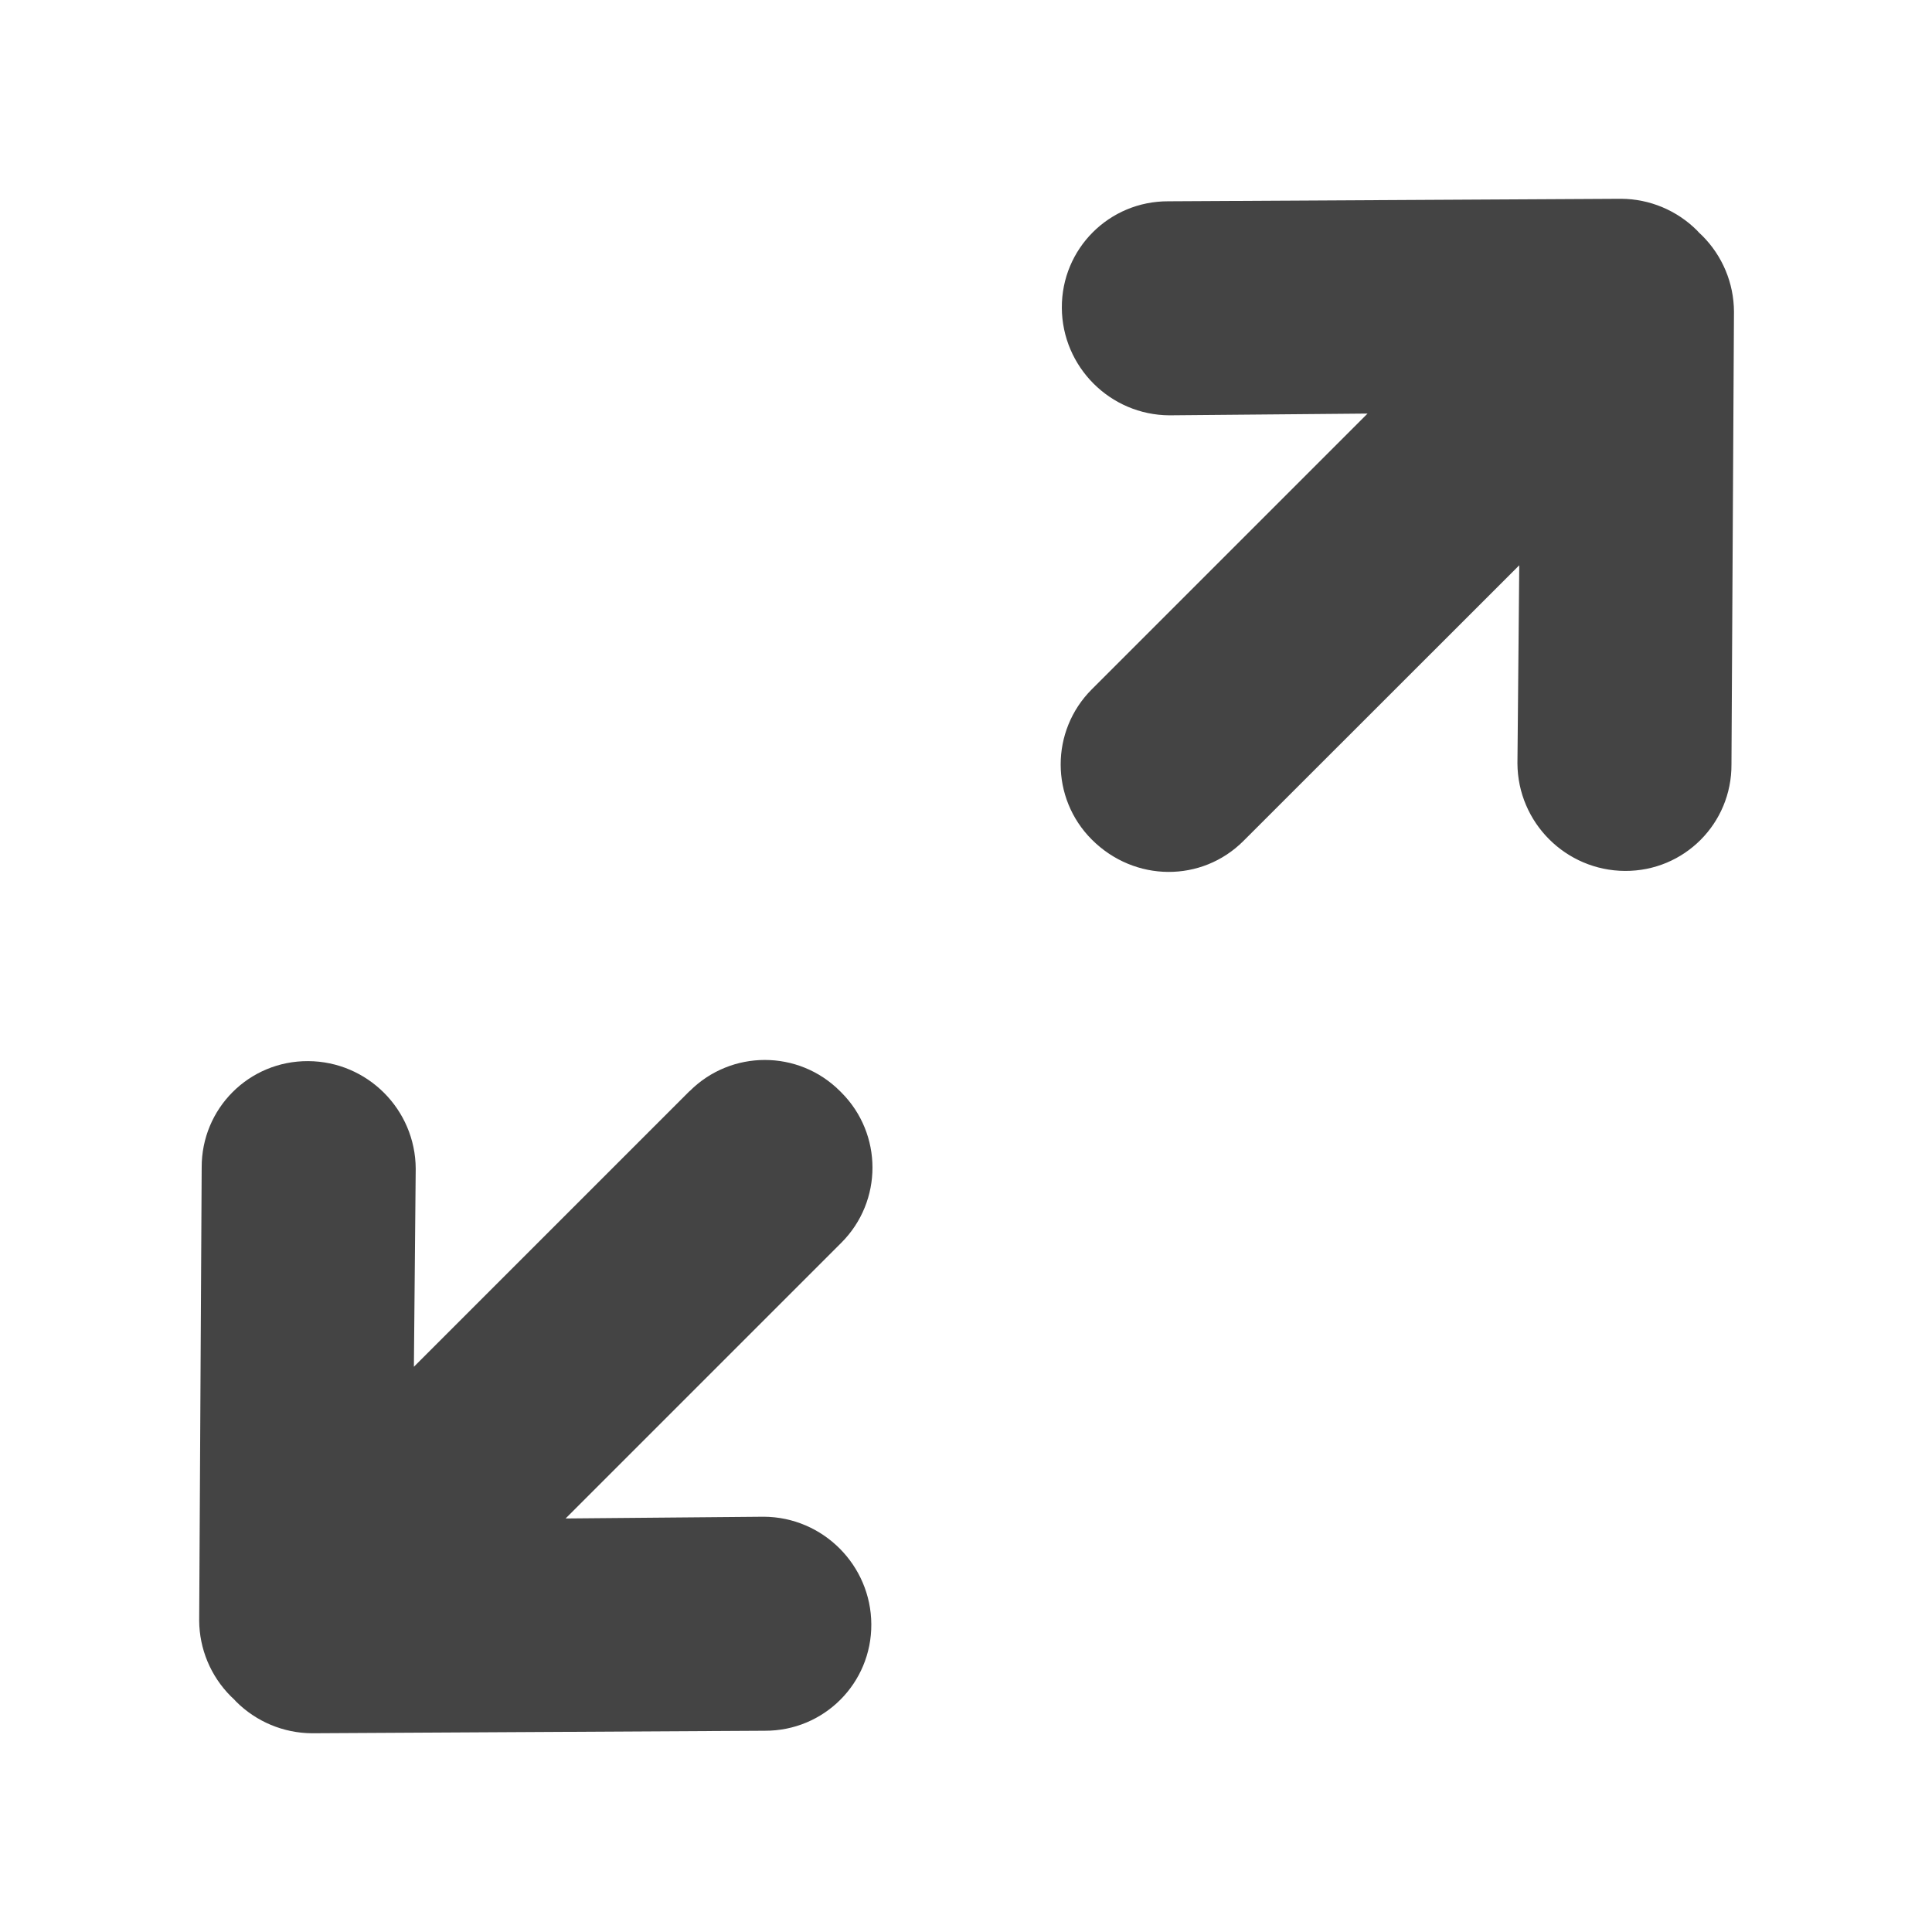
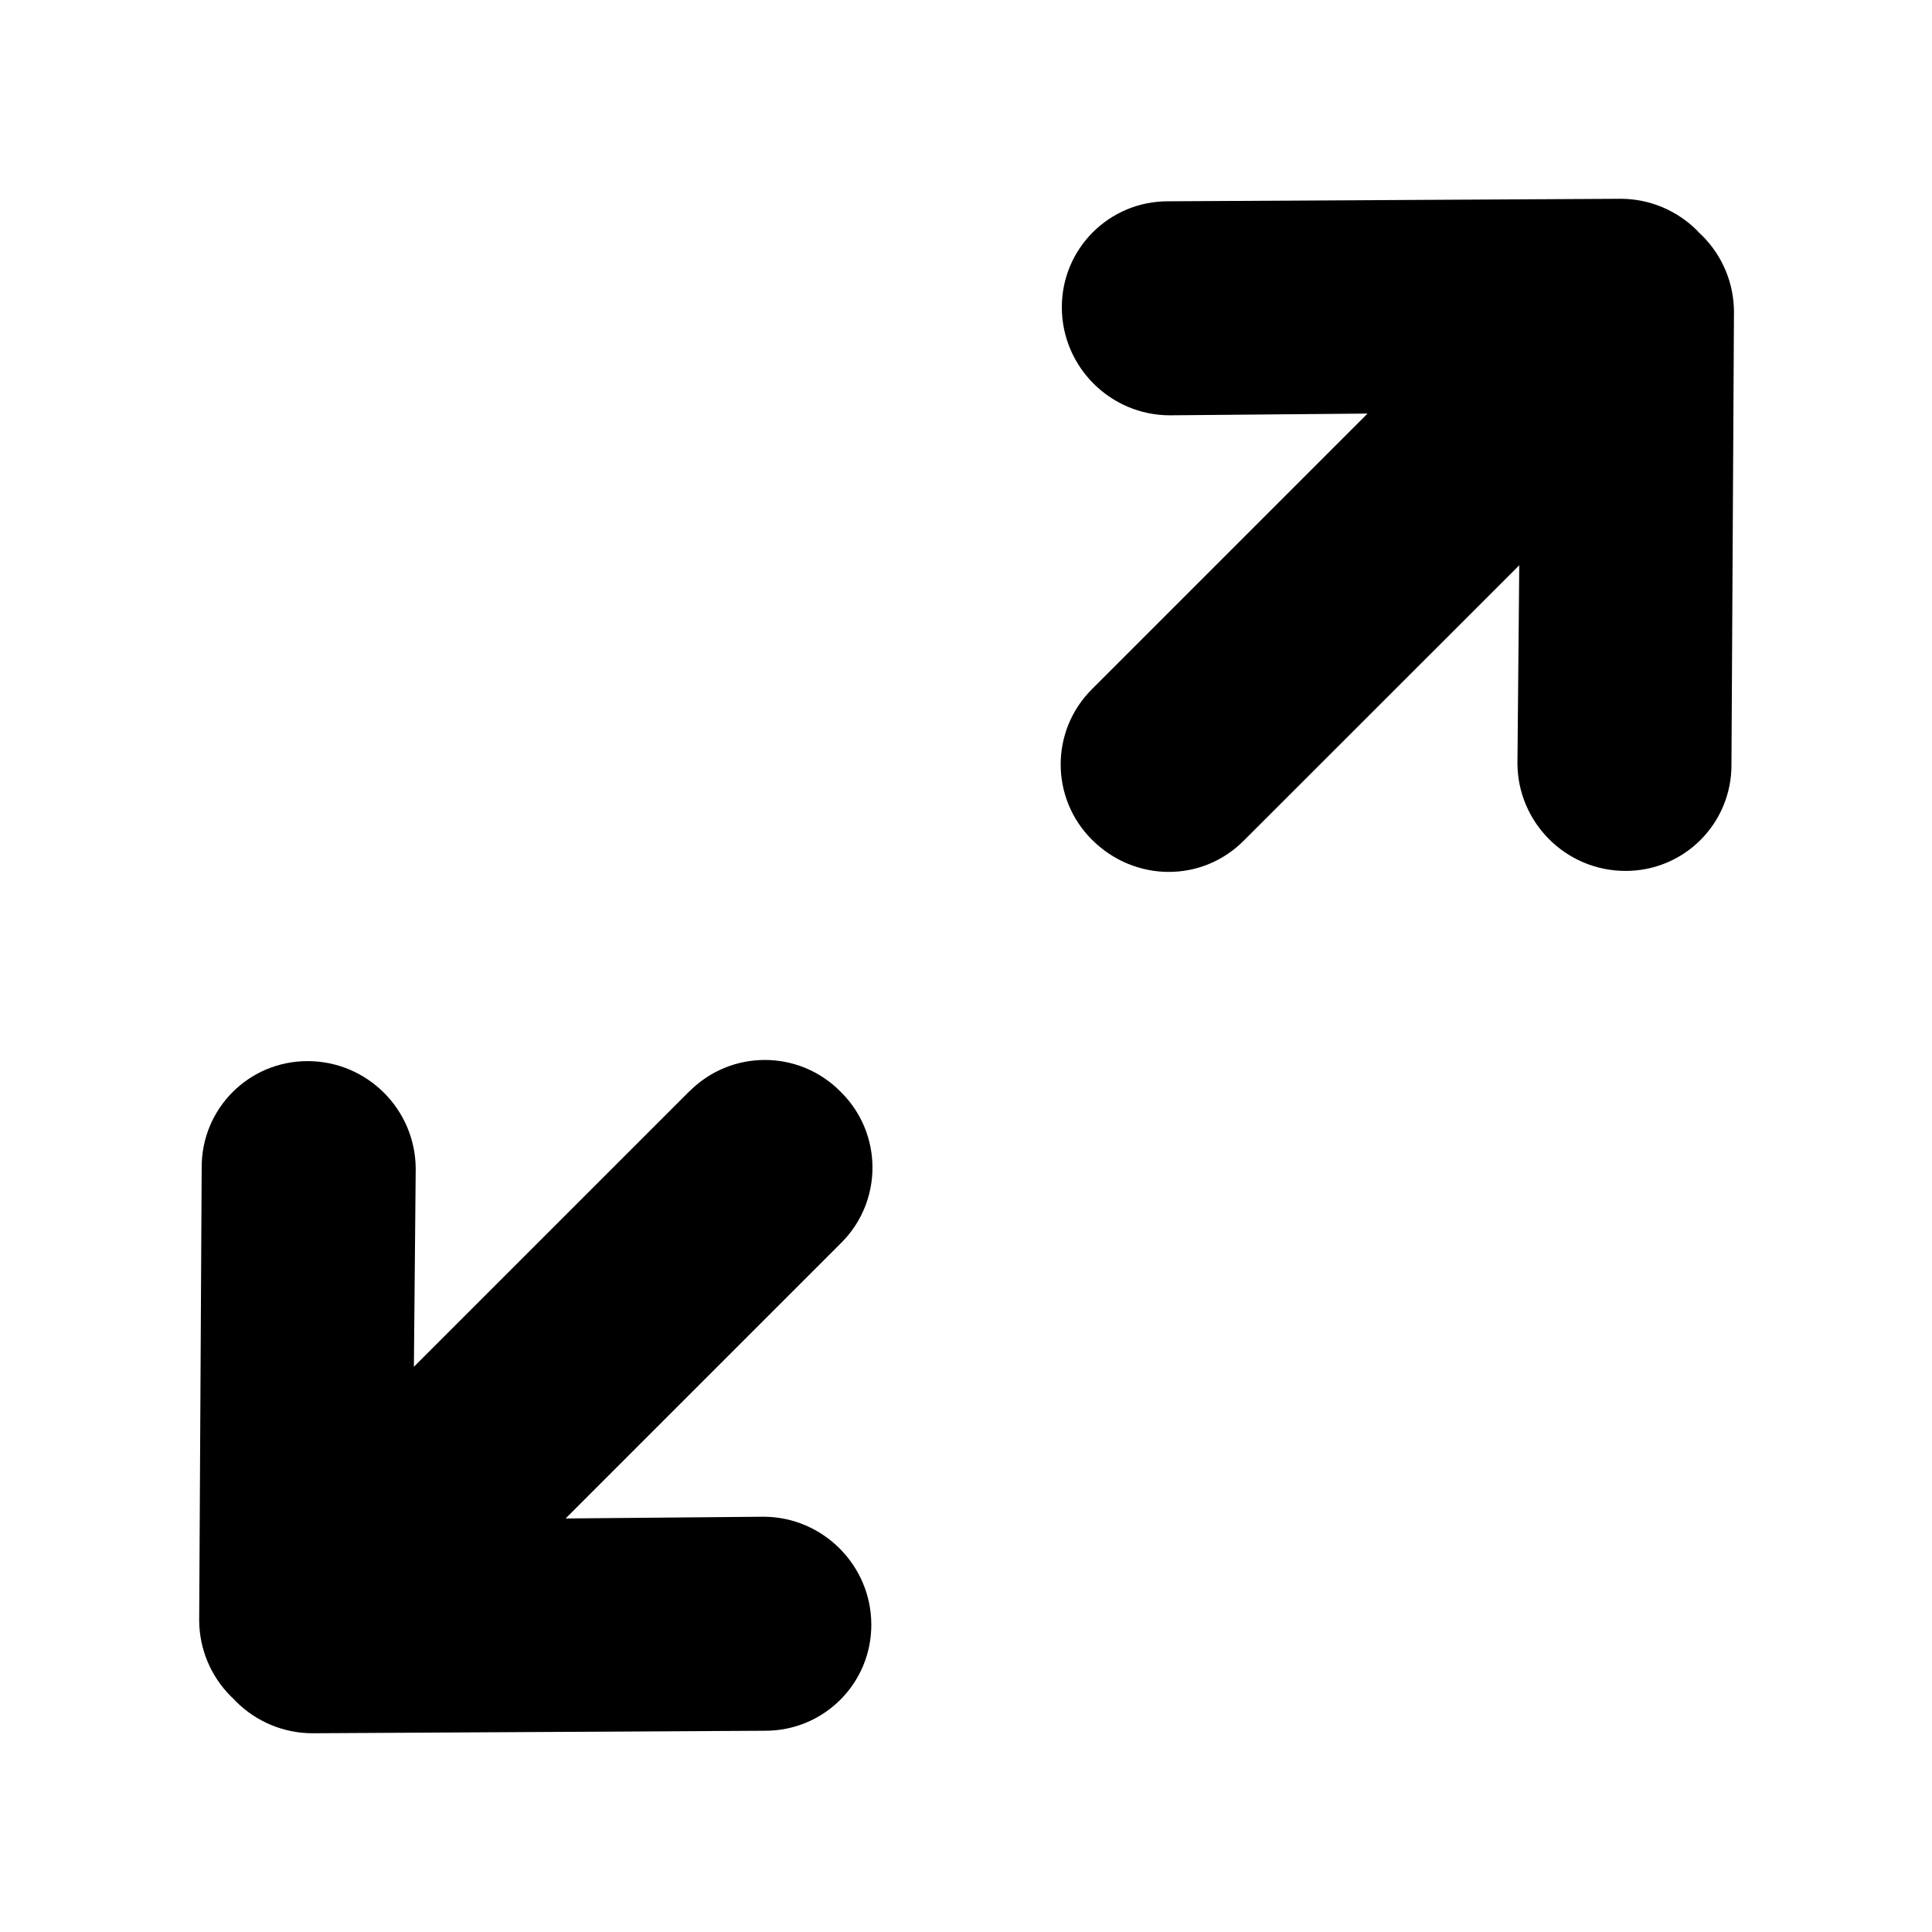
<svg xmlns="http://www.w3.org/2000/svg" width="18px" height="18px" viewBox="0 0 18 18" version="1.1">
  <defs />
-   <g id="Page-1" stroke="none" stroke-width="1" fill="none" fill-rule="evenodd">
-     <g id="expand" transform="translate(-1, -1)" fill="#444444">
+   <g id="Page-1" stroke="none" stroke-width="1">
+     <g id="expand" transform="translate(-1, -1)">
      <path d="M7.003,17.01 L7.003,13.377 L8.296,14.694 C8.688,15.082 9.321,15.082 9.713,14.694 C10.105,14.306 10.104,13.678 9.713,13.291 L6.746,10.291 C6.558,10.105 6.304,10 6.037,10 C6.026,10 6.014,10 6.003,10.001 C5.992,10.002 5.98,10 5.969,10 C5.703,10 5.448,10.105 5.26,10.291 L2.293,13.291 C1.902,13.679 1.902,14.307 2.293,14.694 C2.684,15.081 3.318,15.082 3.71,14.694 L5.004,13.377 L5.004,17.01 C5.004,17.557 5.447,18 5.994,18 L6.012,18 C6.559,18 7.002,17.557 7.002,17.01 L7.003,17.01 Z" id="Shape" transform="translate(6.003438, 14) rotate(-135) translate(-6.003438, -14) " />
      <path d="M15.007,5.377 L16.3,6.694 C16.692,7.082 17.325,7.082 17.717,6.694 C18.109,6.306 18.108,5.678 17.717,5.291 L14.75,2.291 C14.562,2.105 14.308,2 14.041,2 C14.03,2 14.018,2 14.007,2.001 C13.996,2.002 13.984,2 13.973,2 C13.707,2 13.452,2.105 13.264,2.291 L10.297,5.291 C9.906,5.679 9.906,6.307 10.297,6.694 C10.688,7.081 11.322,7.082 11.714,6.694 L13.008,5.377 L13.008,9.01 C13.008,9.557 13.451,10 13.998,10 C14.563,10 15.006,9.557 15.006,9.01 L15.007,5.377 Z" id="Shape-2" transform="translate(14.00688, 6) rotate(45) translate(-14.00688, -6) " />
    </g>
  </g>
</svg>
